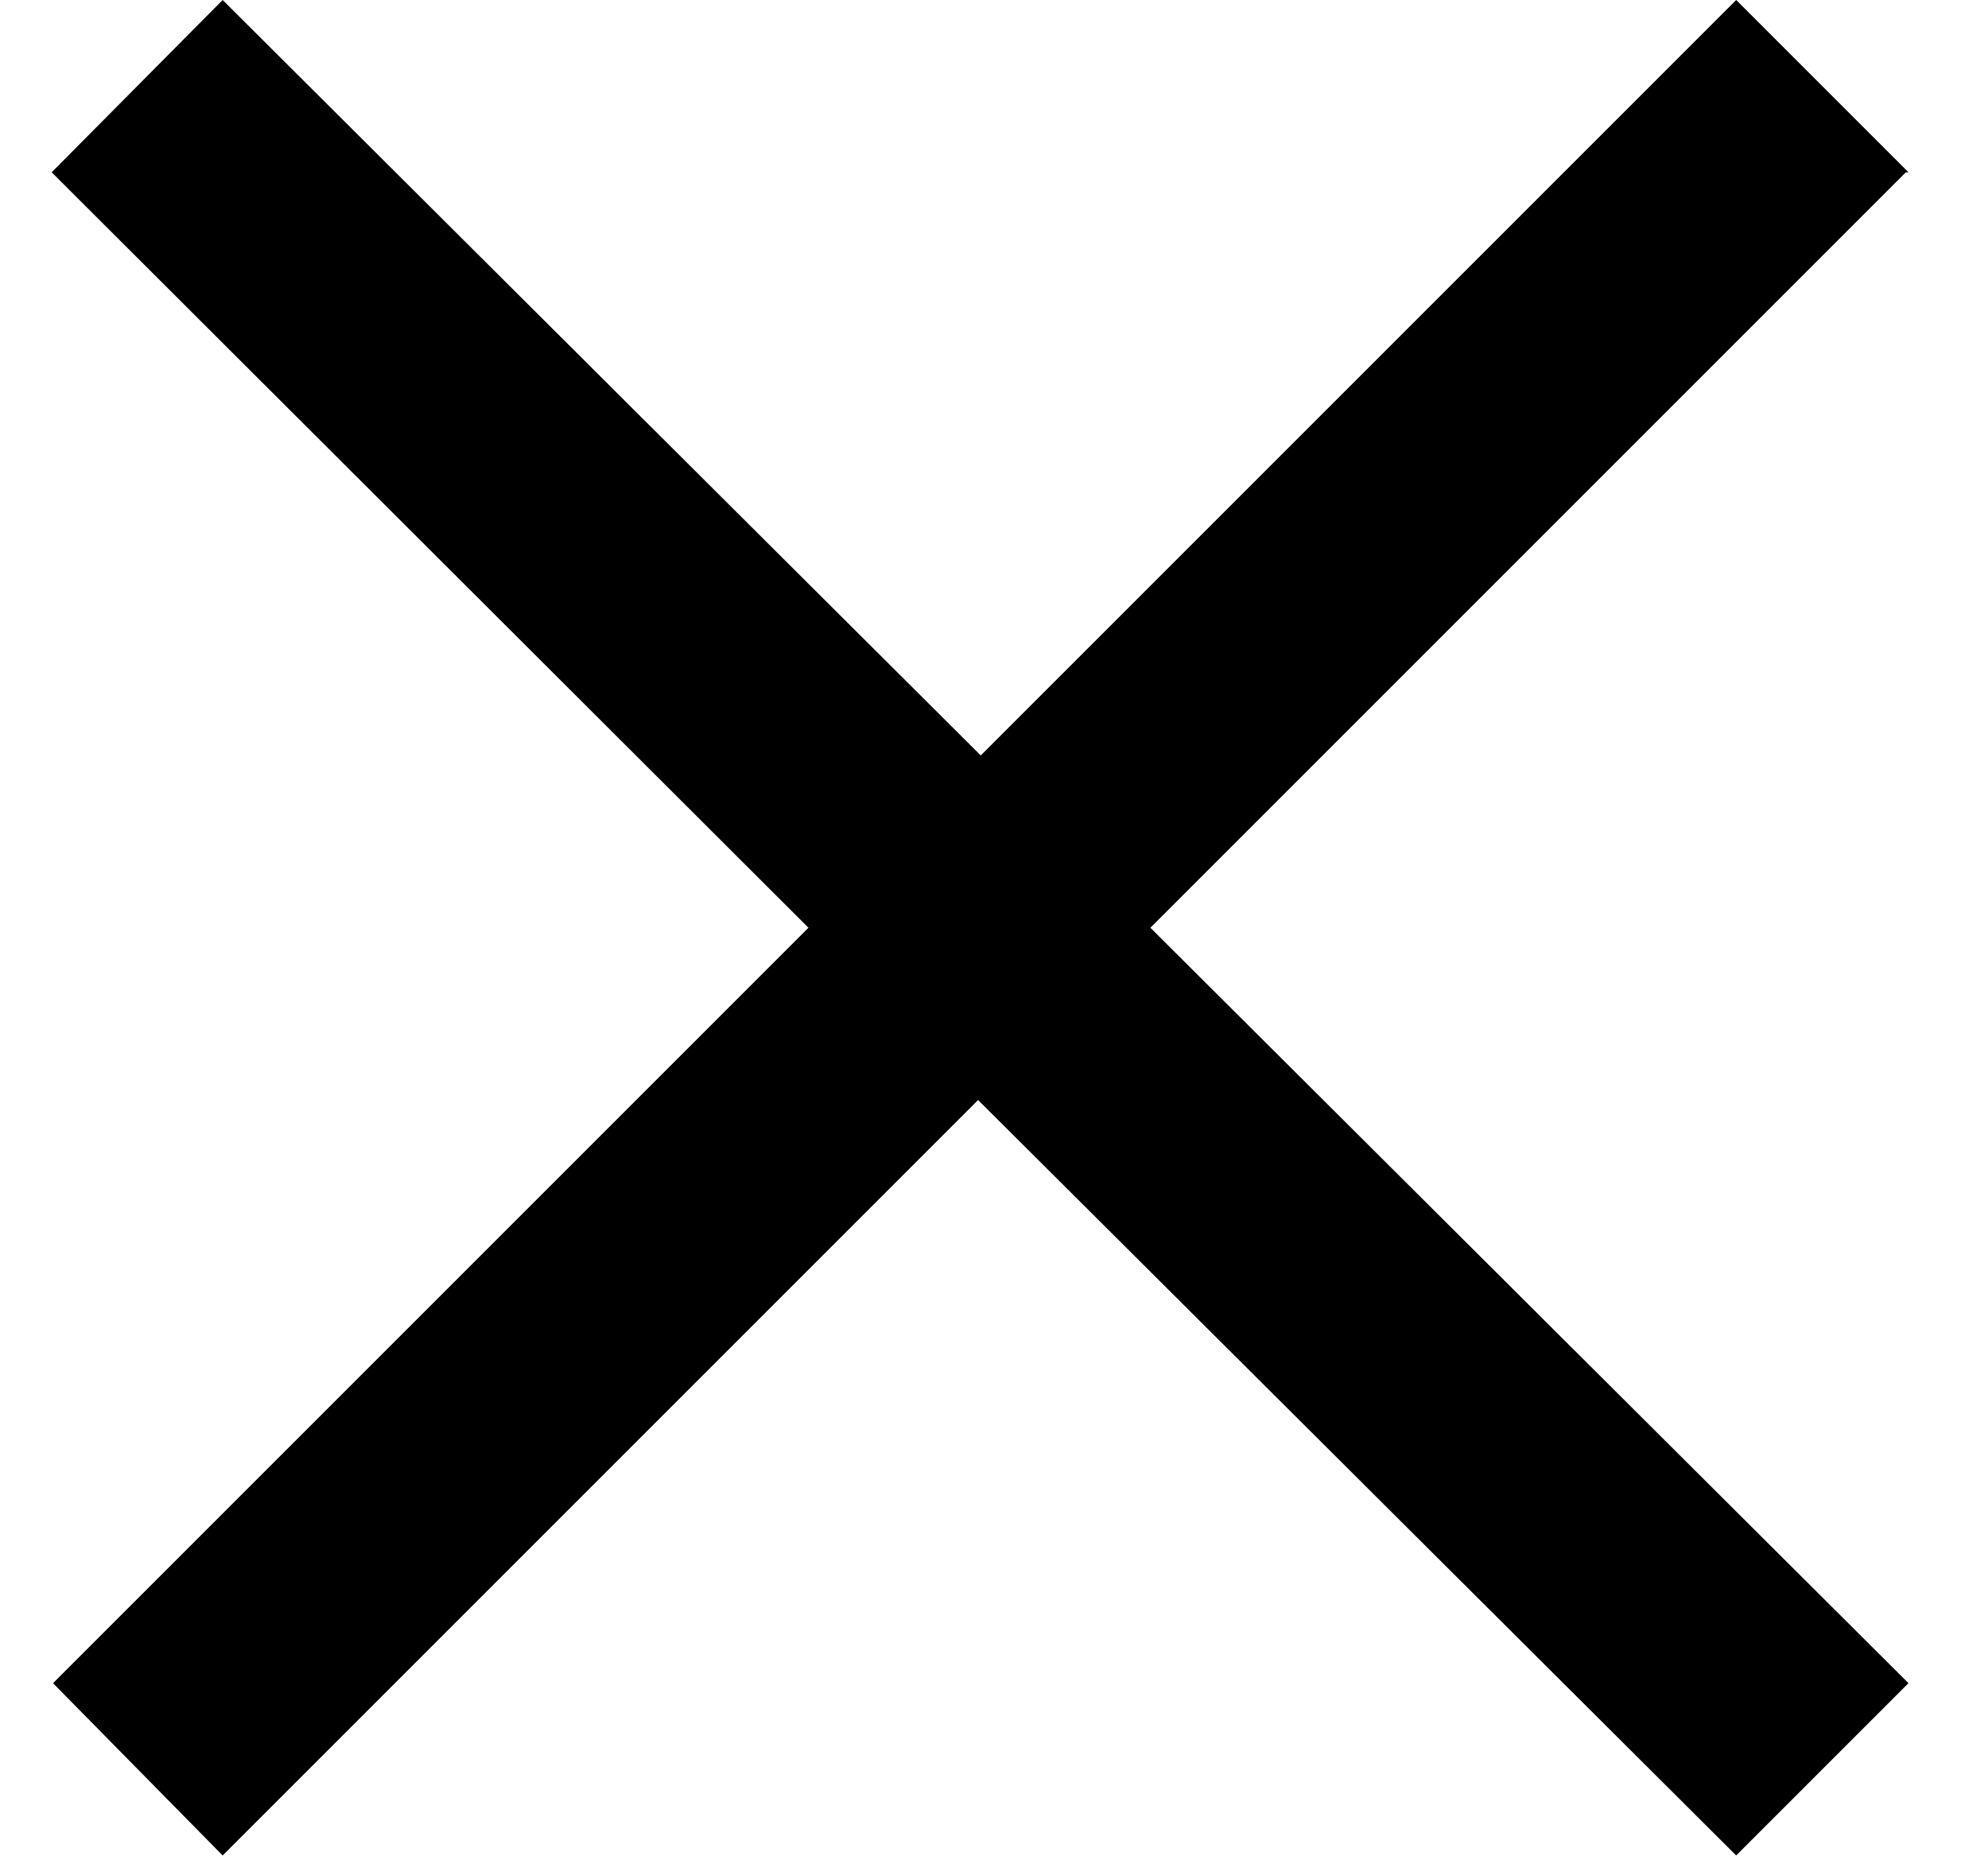
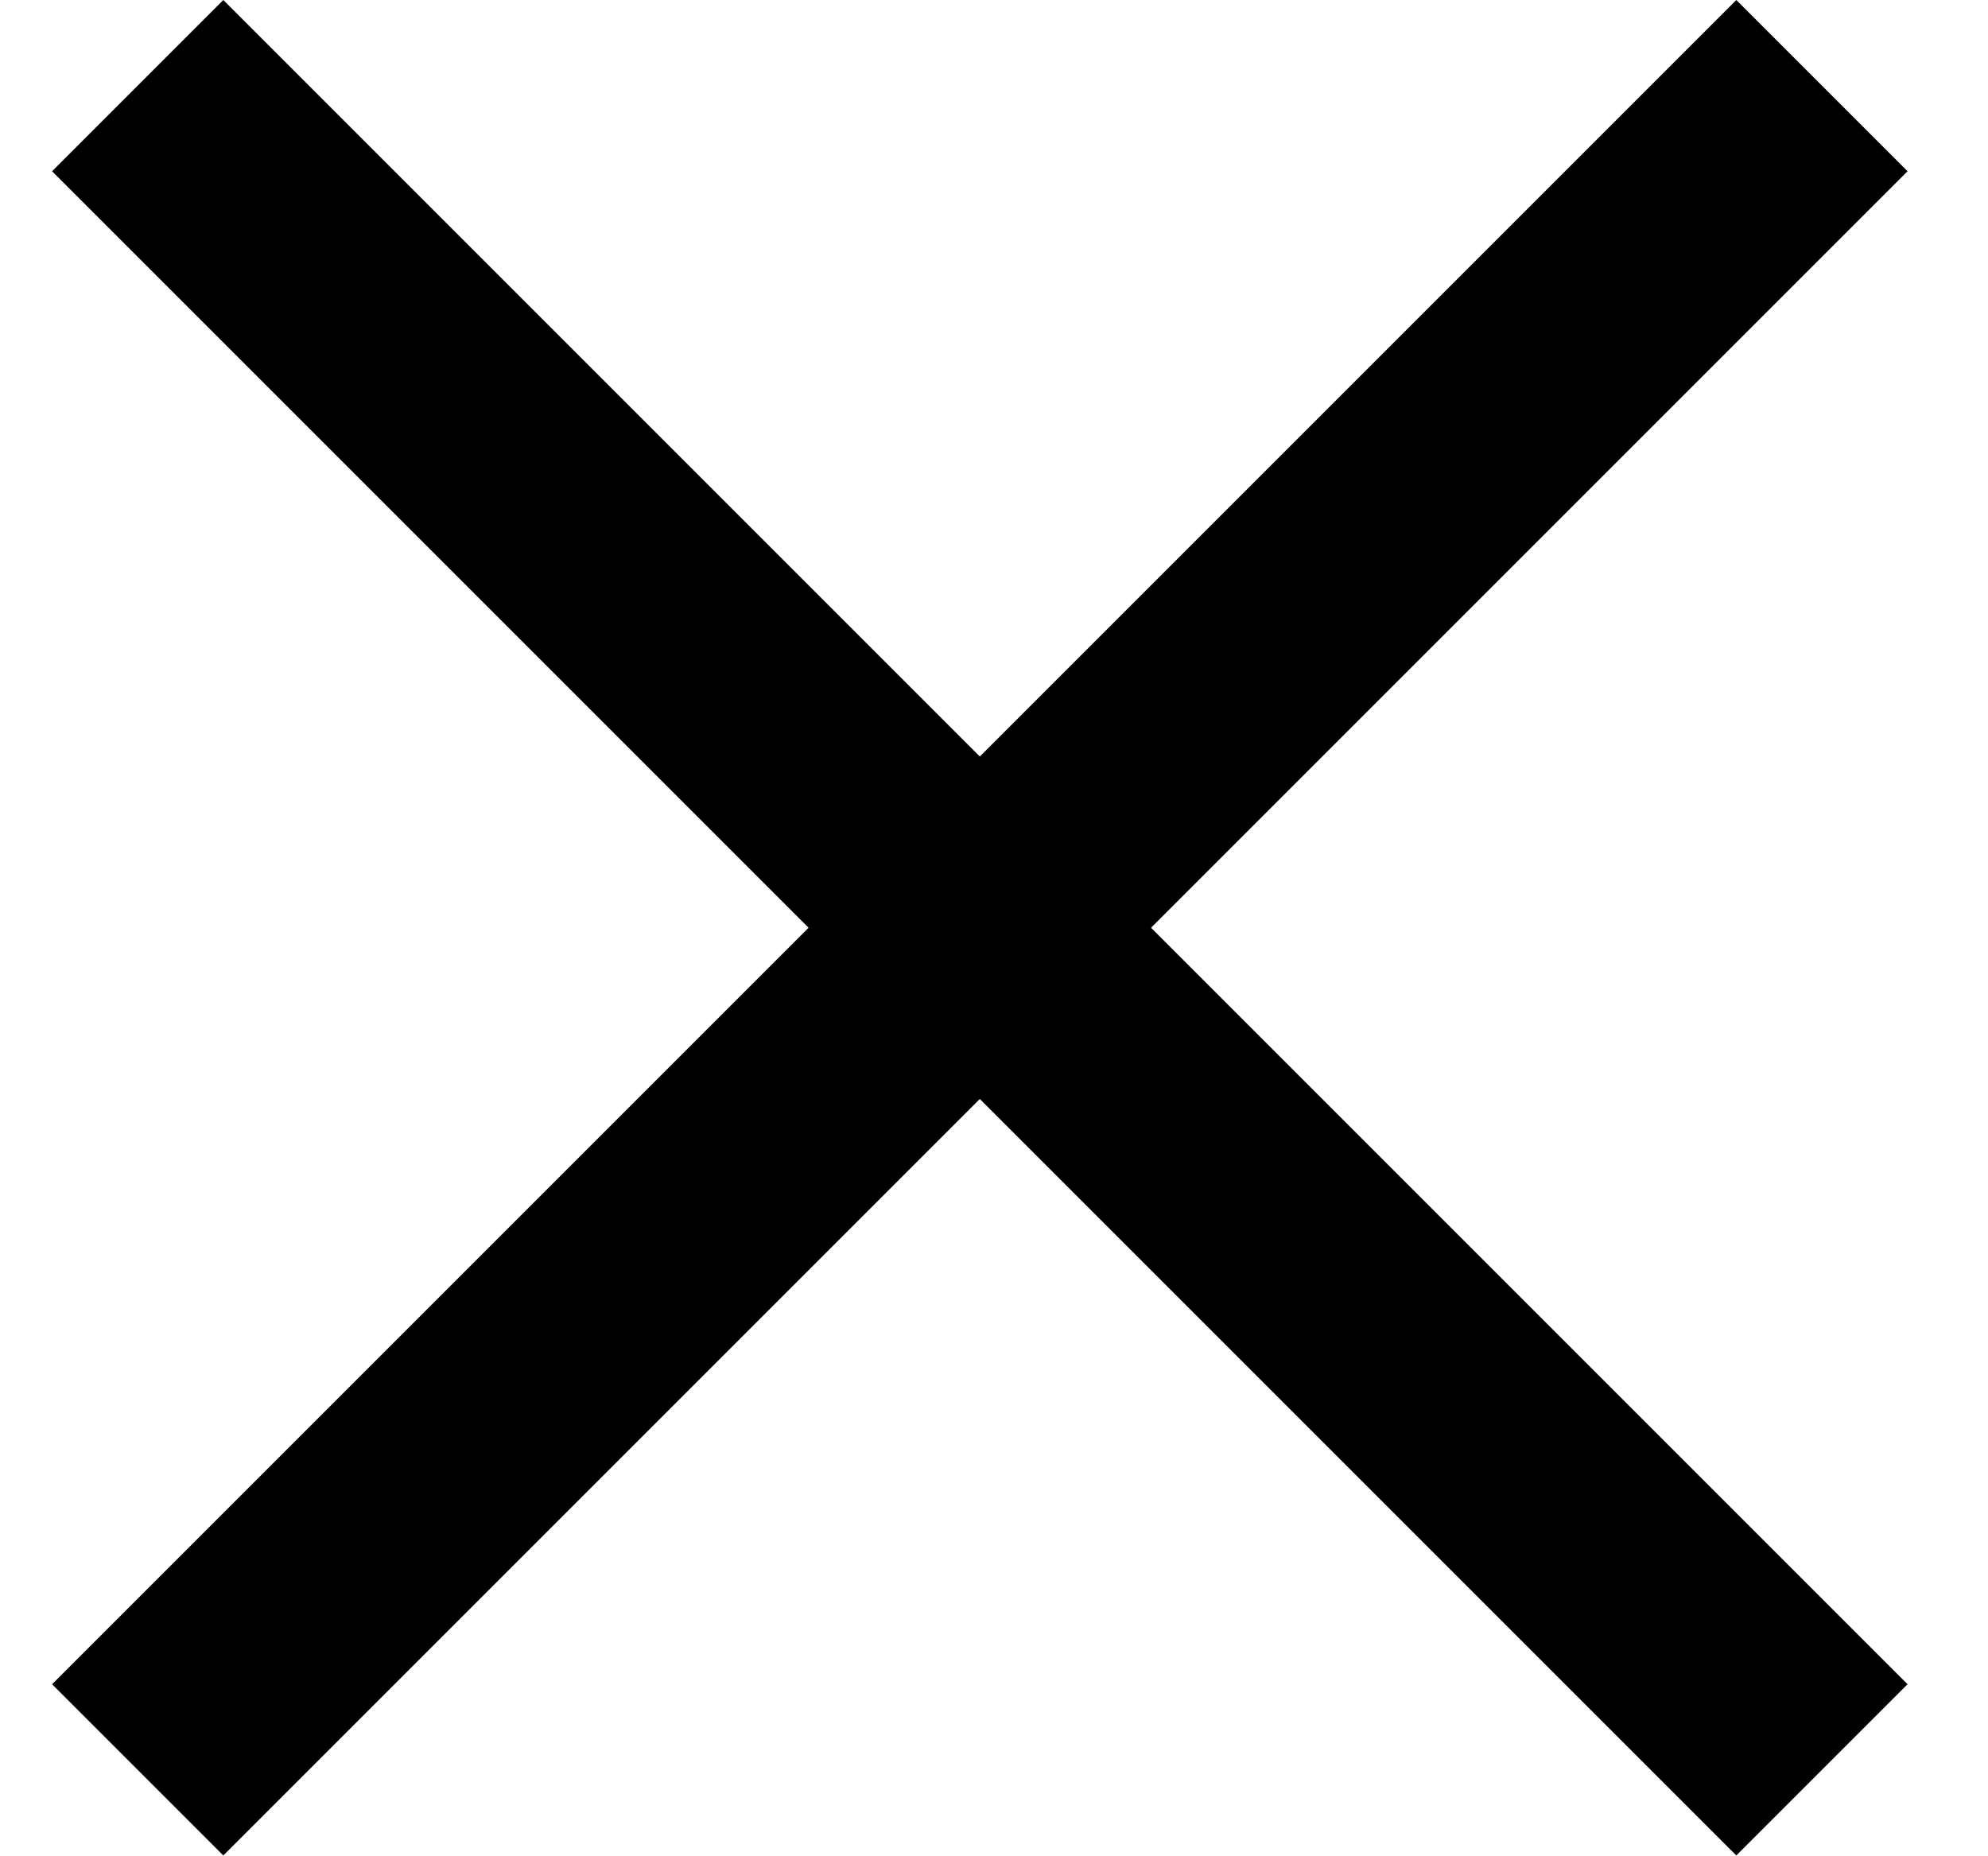
- <svg xmlns="http://www.w3.org/2000/svg" width="15" height="14" fill="none">
-   <path fill="#000" d="M14.4 1.3 13.1 0 7.4 5.7 1.68 0 .39 1.3 6.1 7 .4 12.7 1.68 14l5.7-5.7L13.1 14l1.3-1.3L8.68 7l5.7-5.7Z" />
+ <svg xmlns="http://www.w3.org/2000/svg" width="15" height="14" viewBox="0 0 15 14" fill="none">
+   <path d="M14.393 1.292L13.101 0L7.393 5.708L1.685 0L0.393 1.292L6.101 7L0.393 12.708L1.685 14L7.393 8.292L13.101 14L14.393 12.708L8.685 7L14.393 1.292Z" fill="black" />
</svg>
